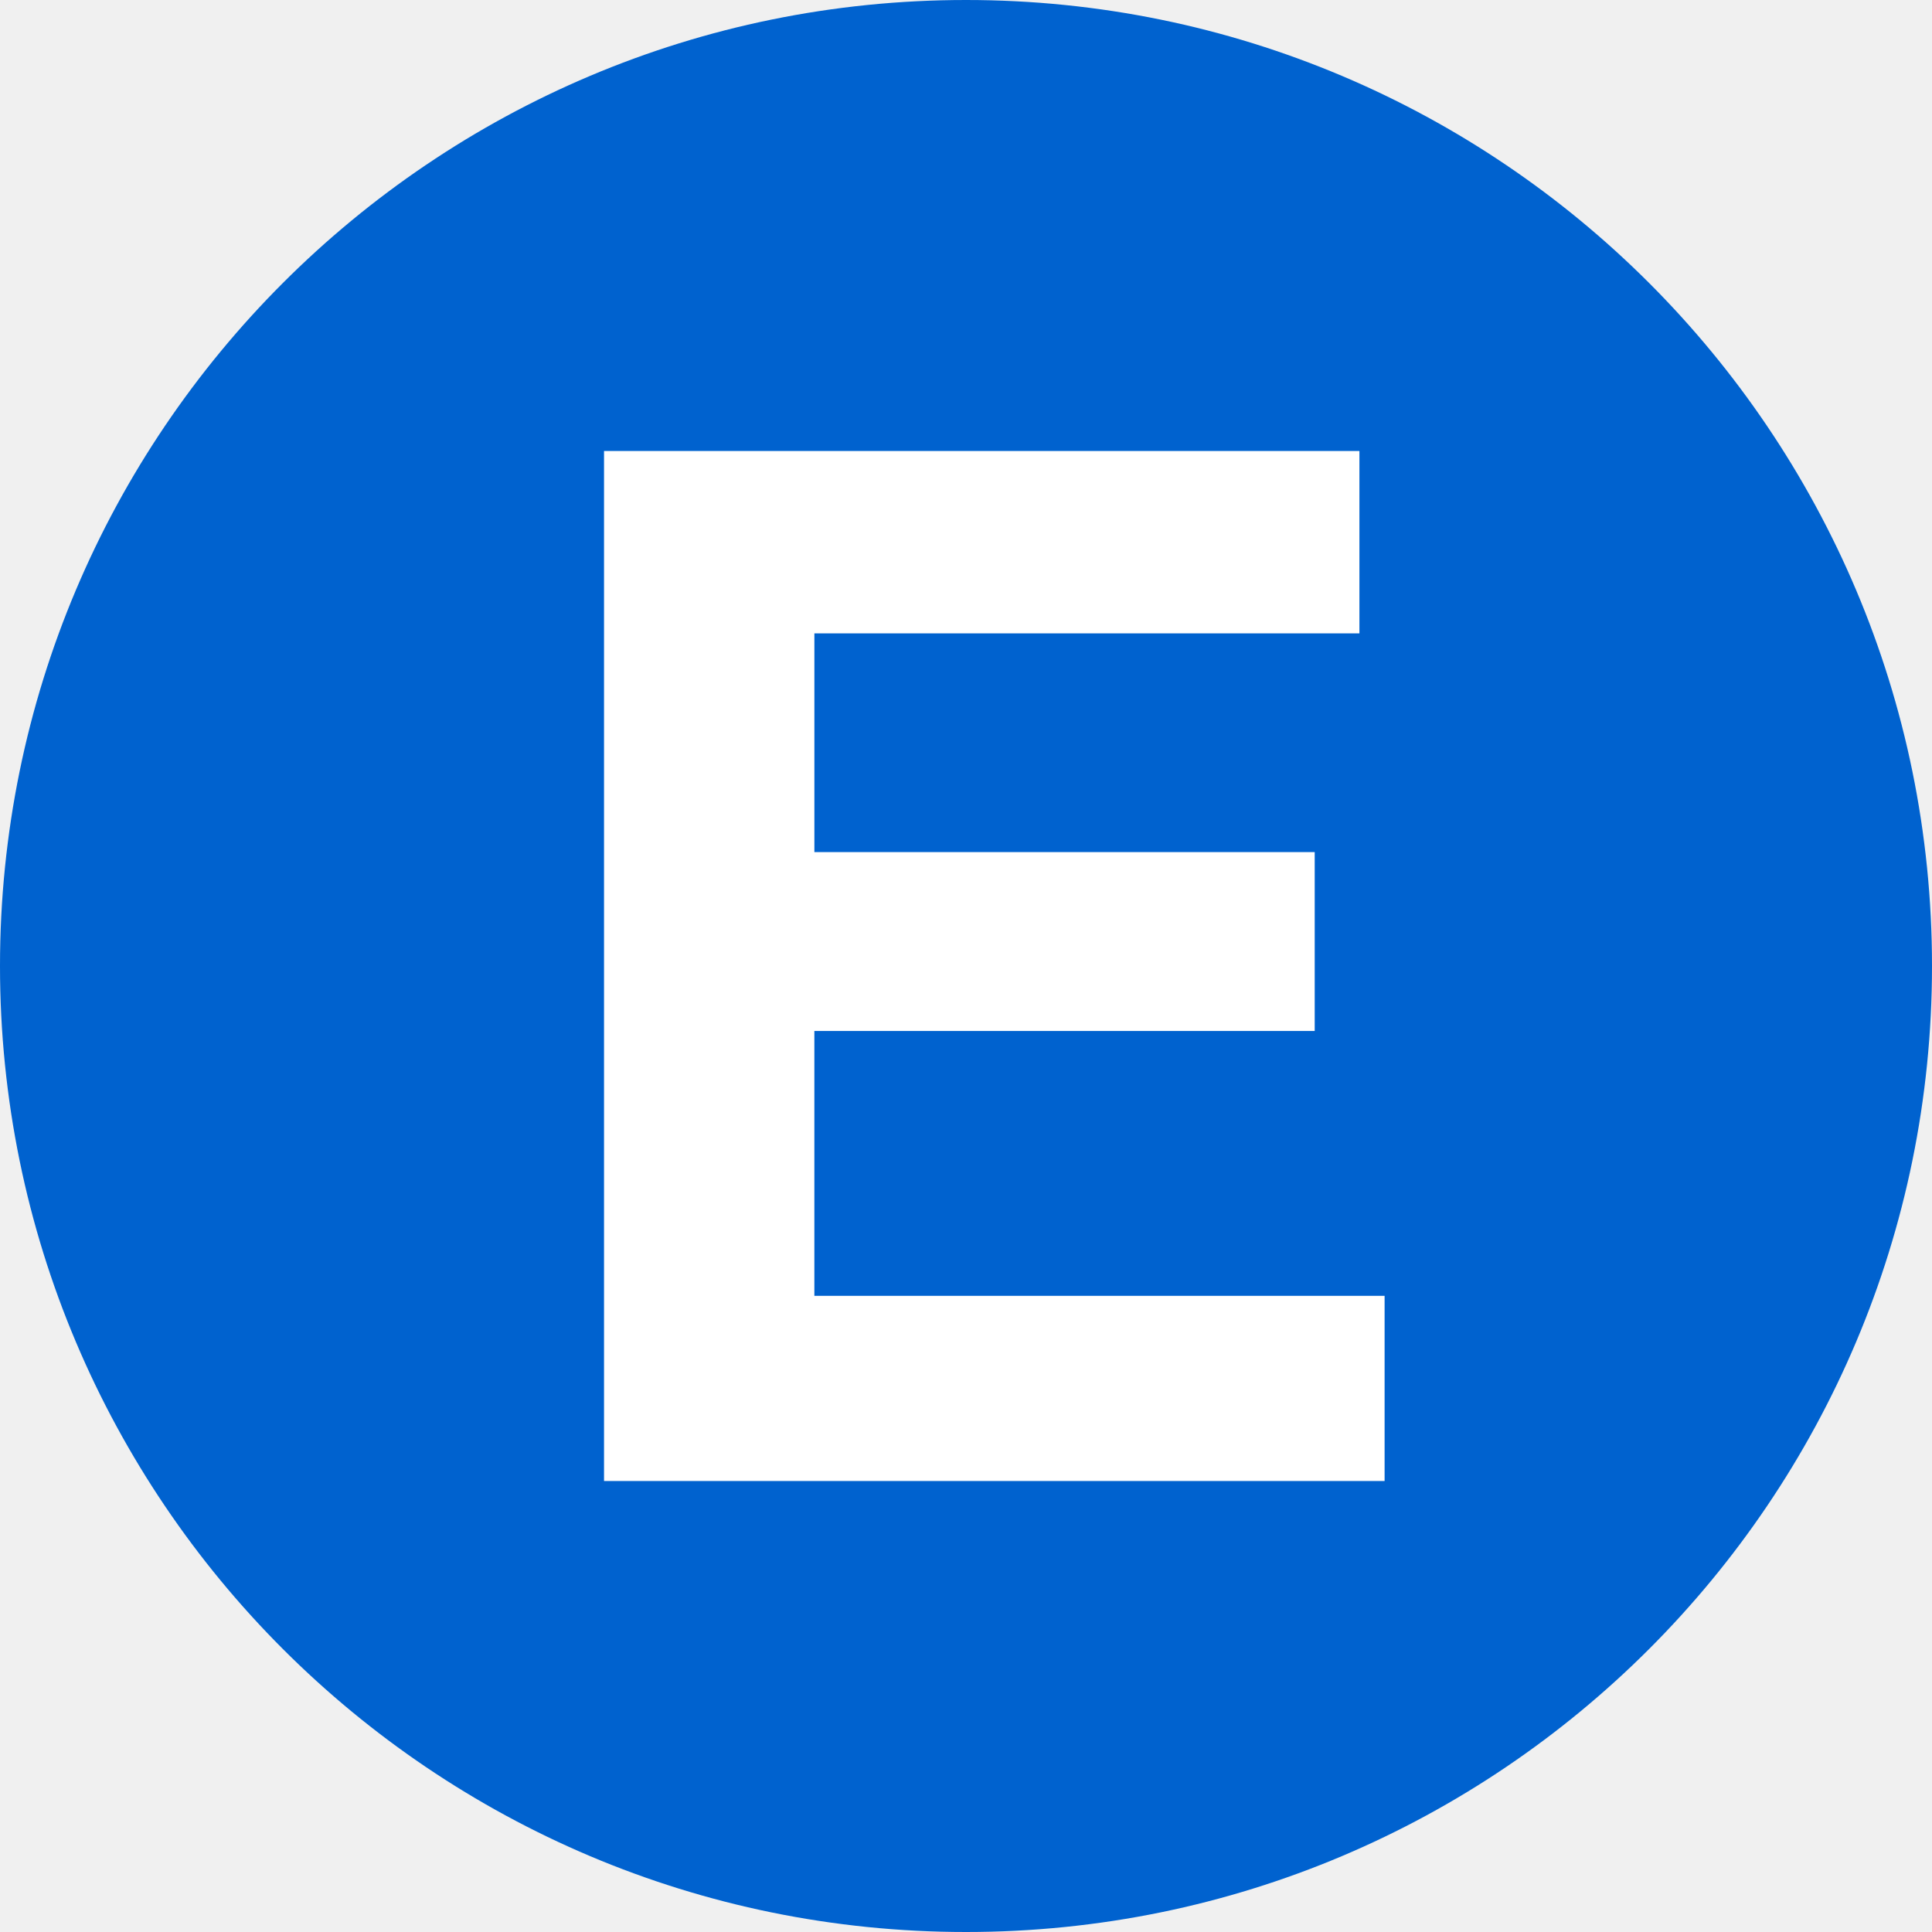
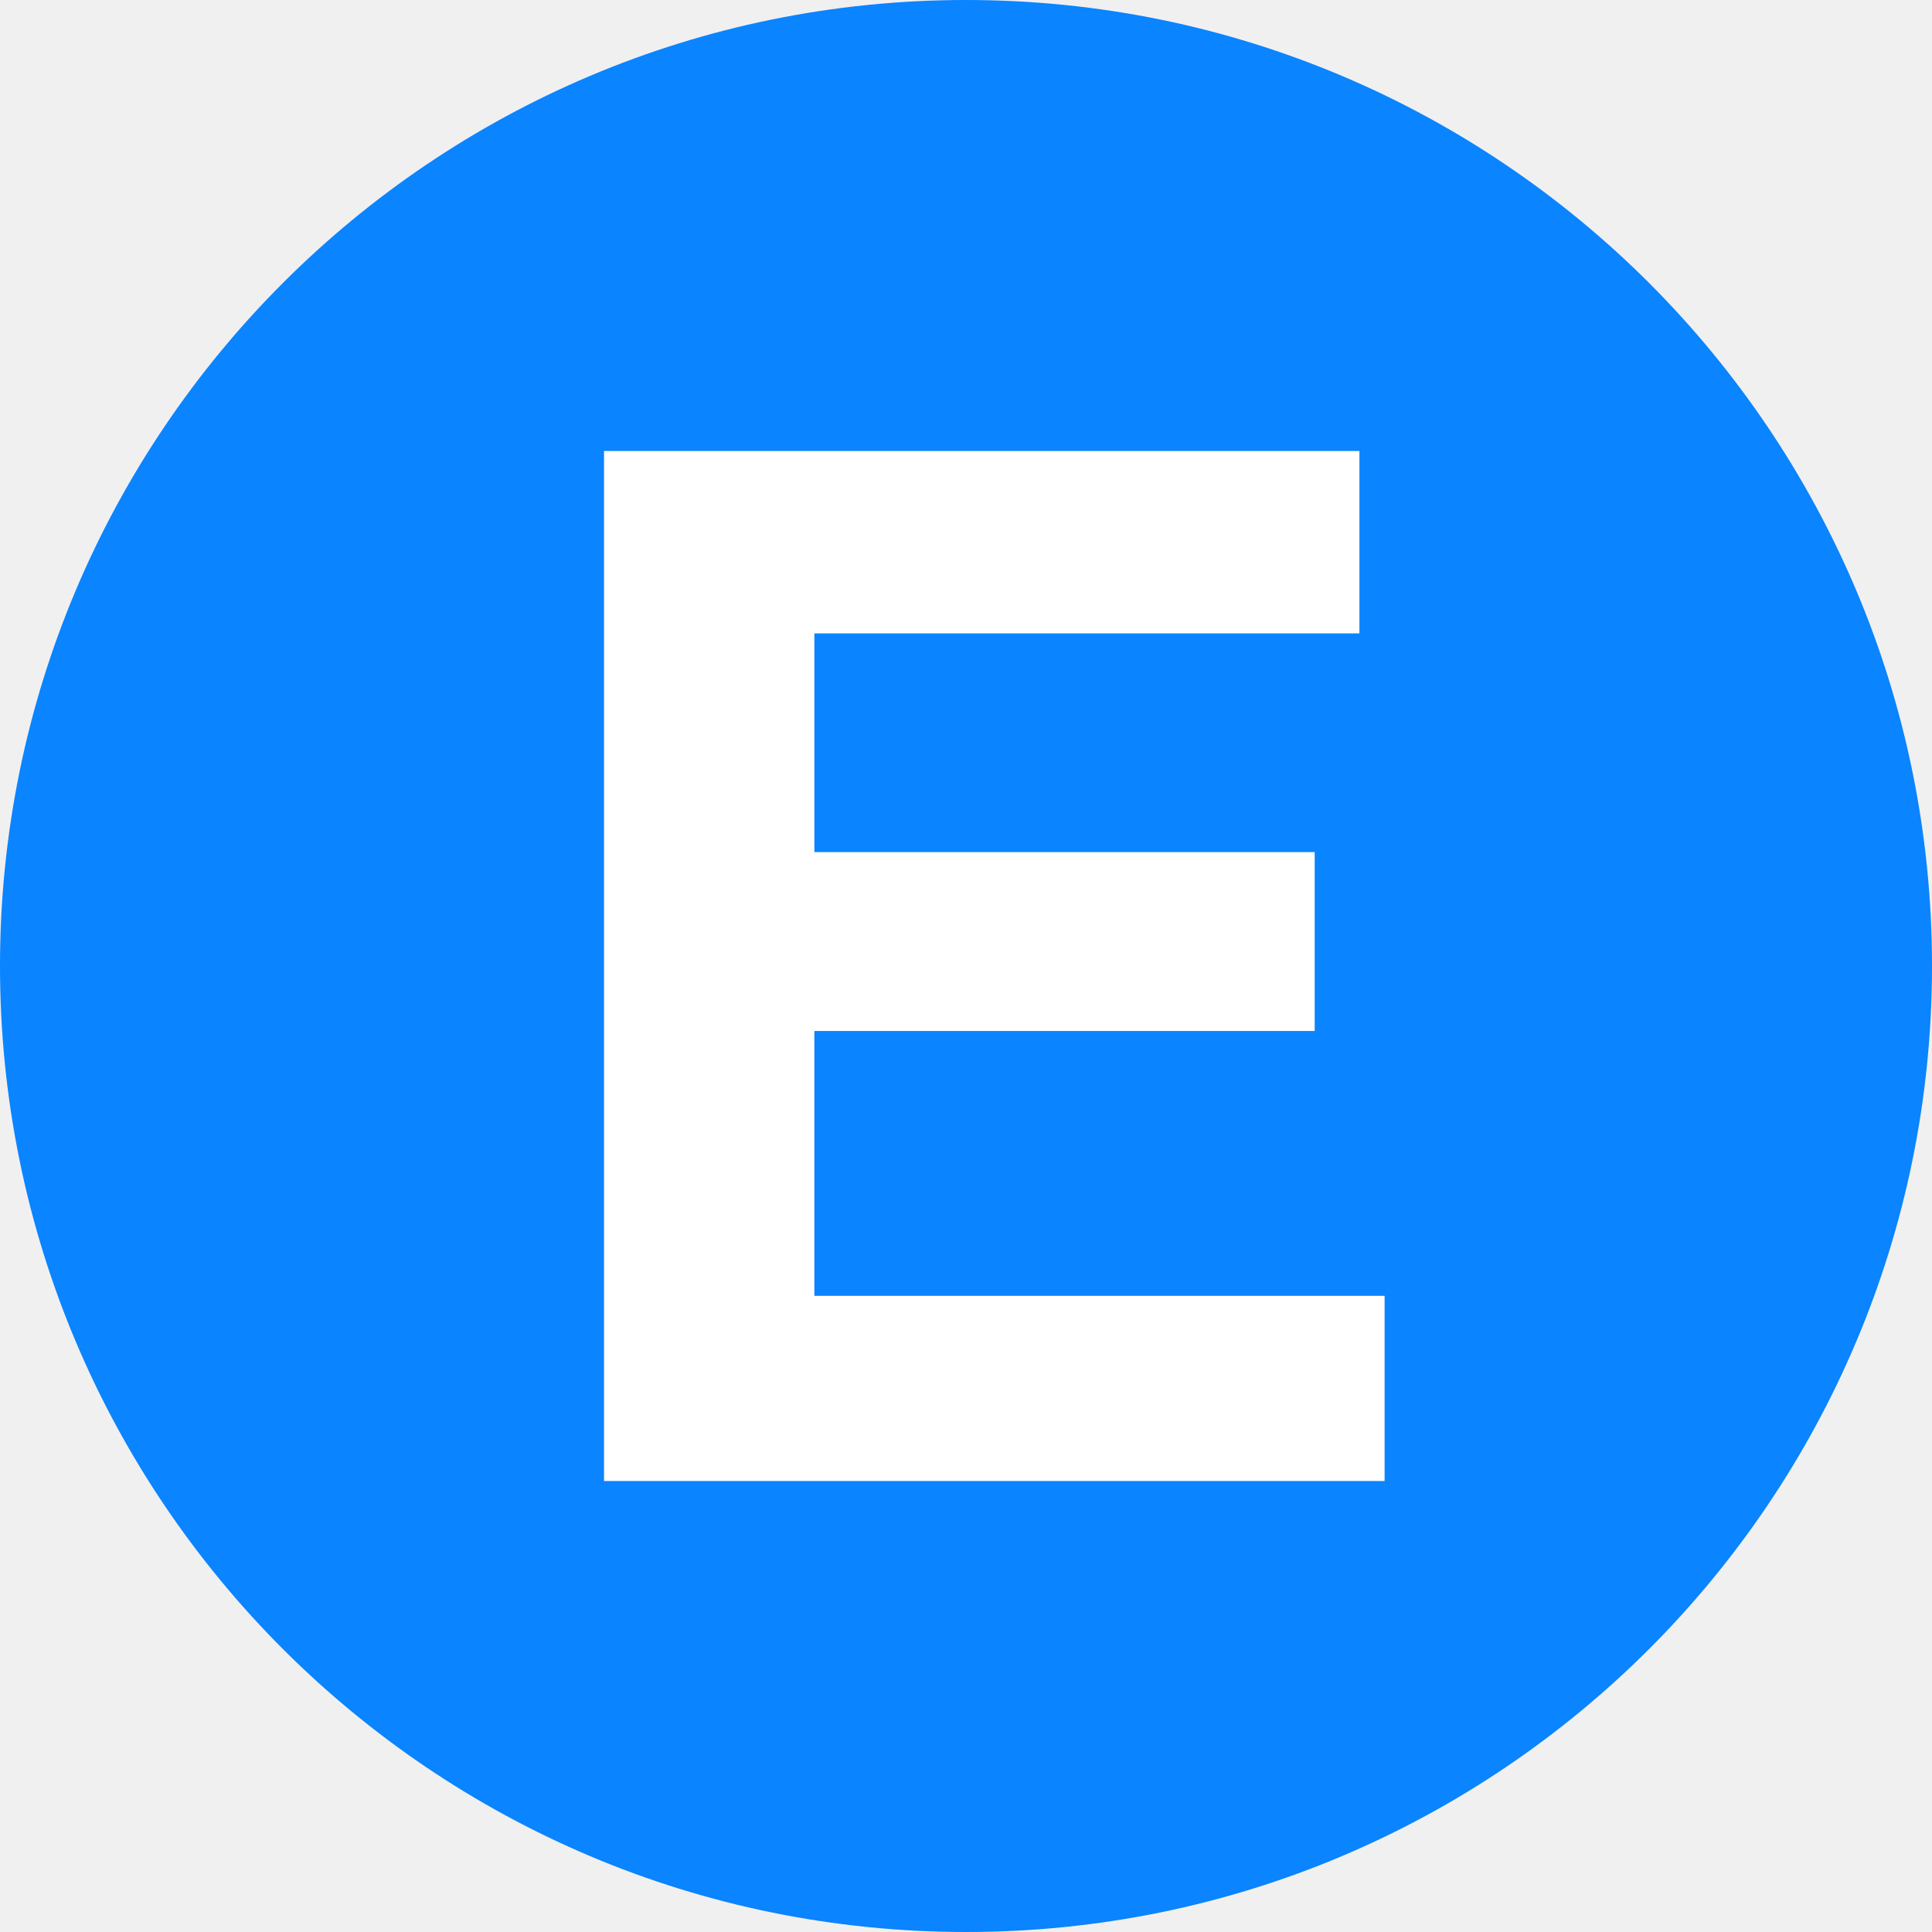
<svg xmlns="http://www.w3.org/2000/svg" xml:space="preserve" style="fill-rule:evenodd;clip-rule:evenodd;stroke-linejoin:round;stroke-miterlimit:1.414" viewBox="0 0 90 90">
-   <circle cx="45" cy="45" r="45" style="fill:#0062cf" />
+   <circle cx="45" cy="45" r="45" style="fill:#0a84ff" />
  <path d="M63.327 29.505h-25.39v10.189h23.307v8.333H37.936v12.338H64.5v8.626H28.138V21.009h35.189z" style="fill:#fff;fill-rule:nonzero" />
</svg>
